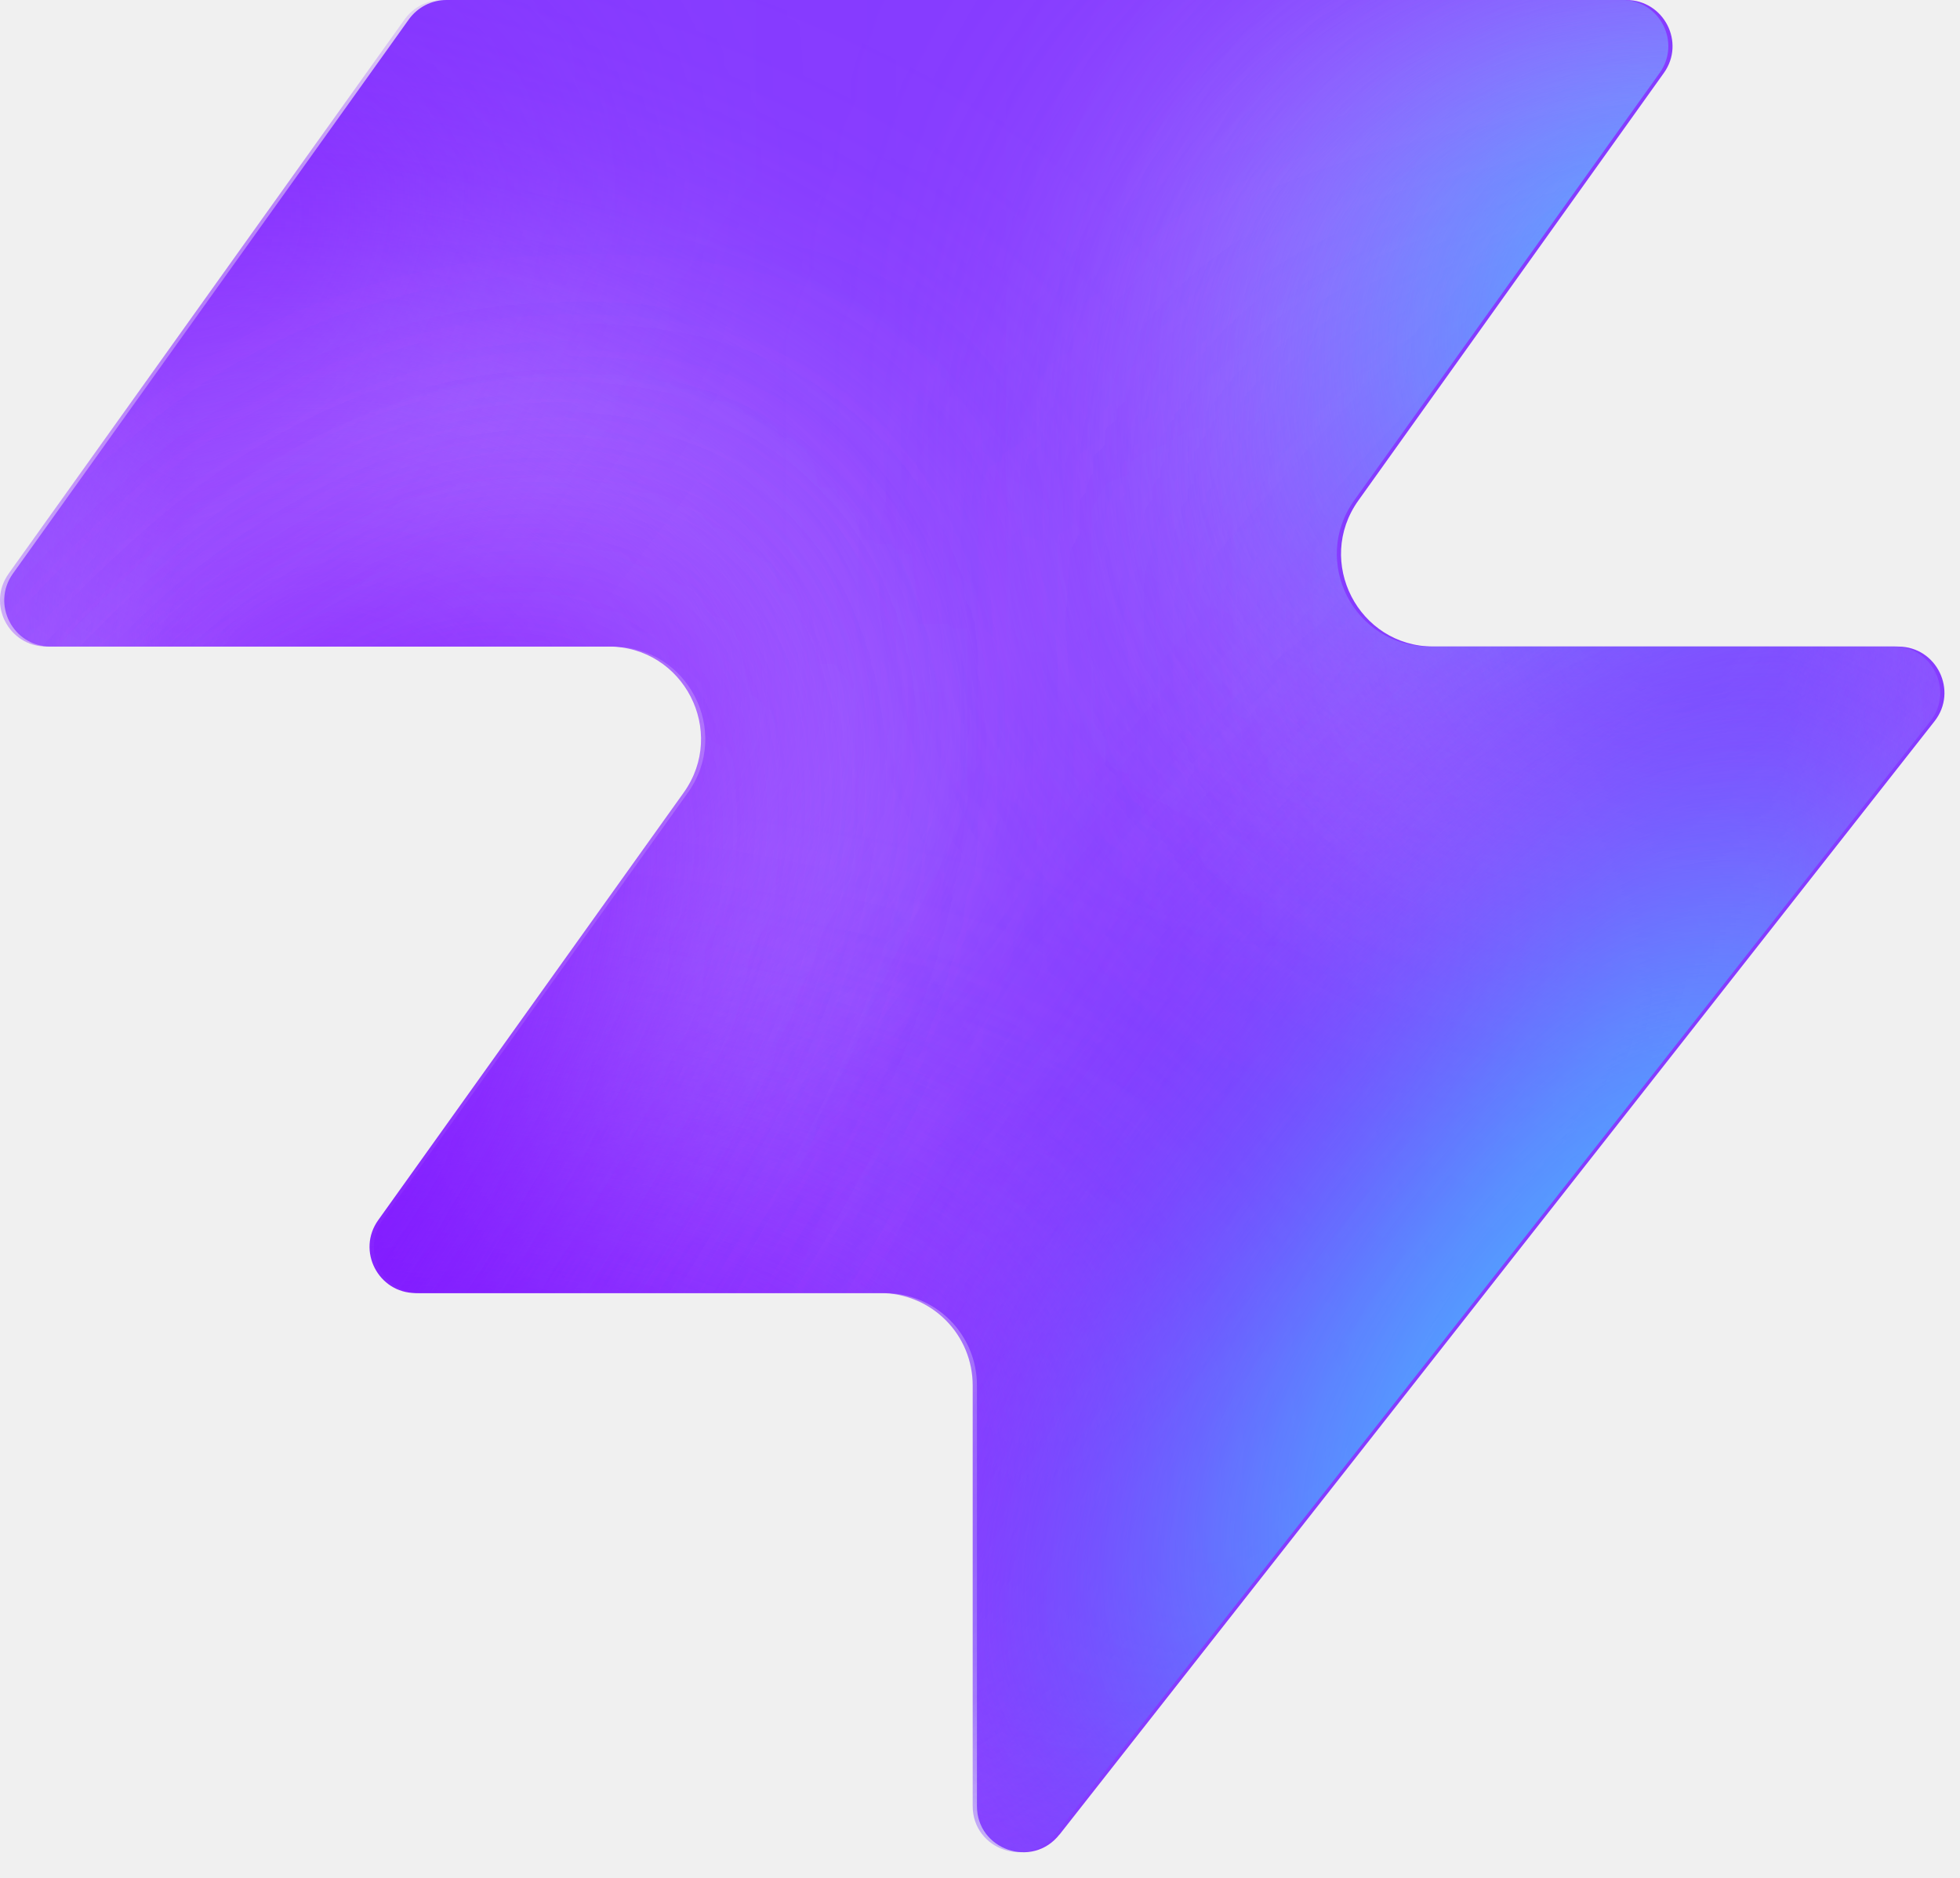
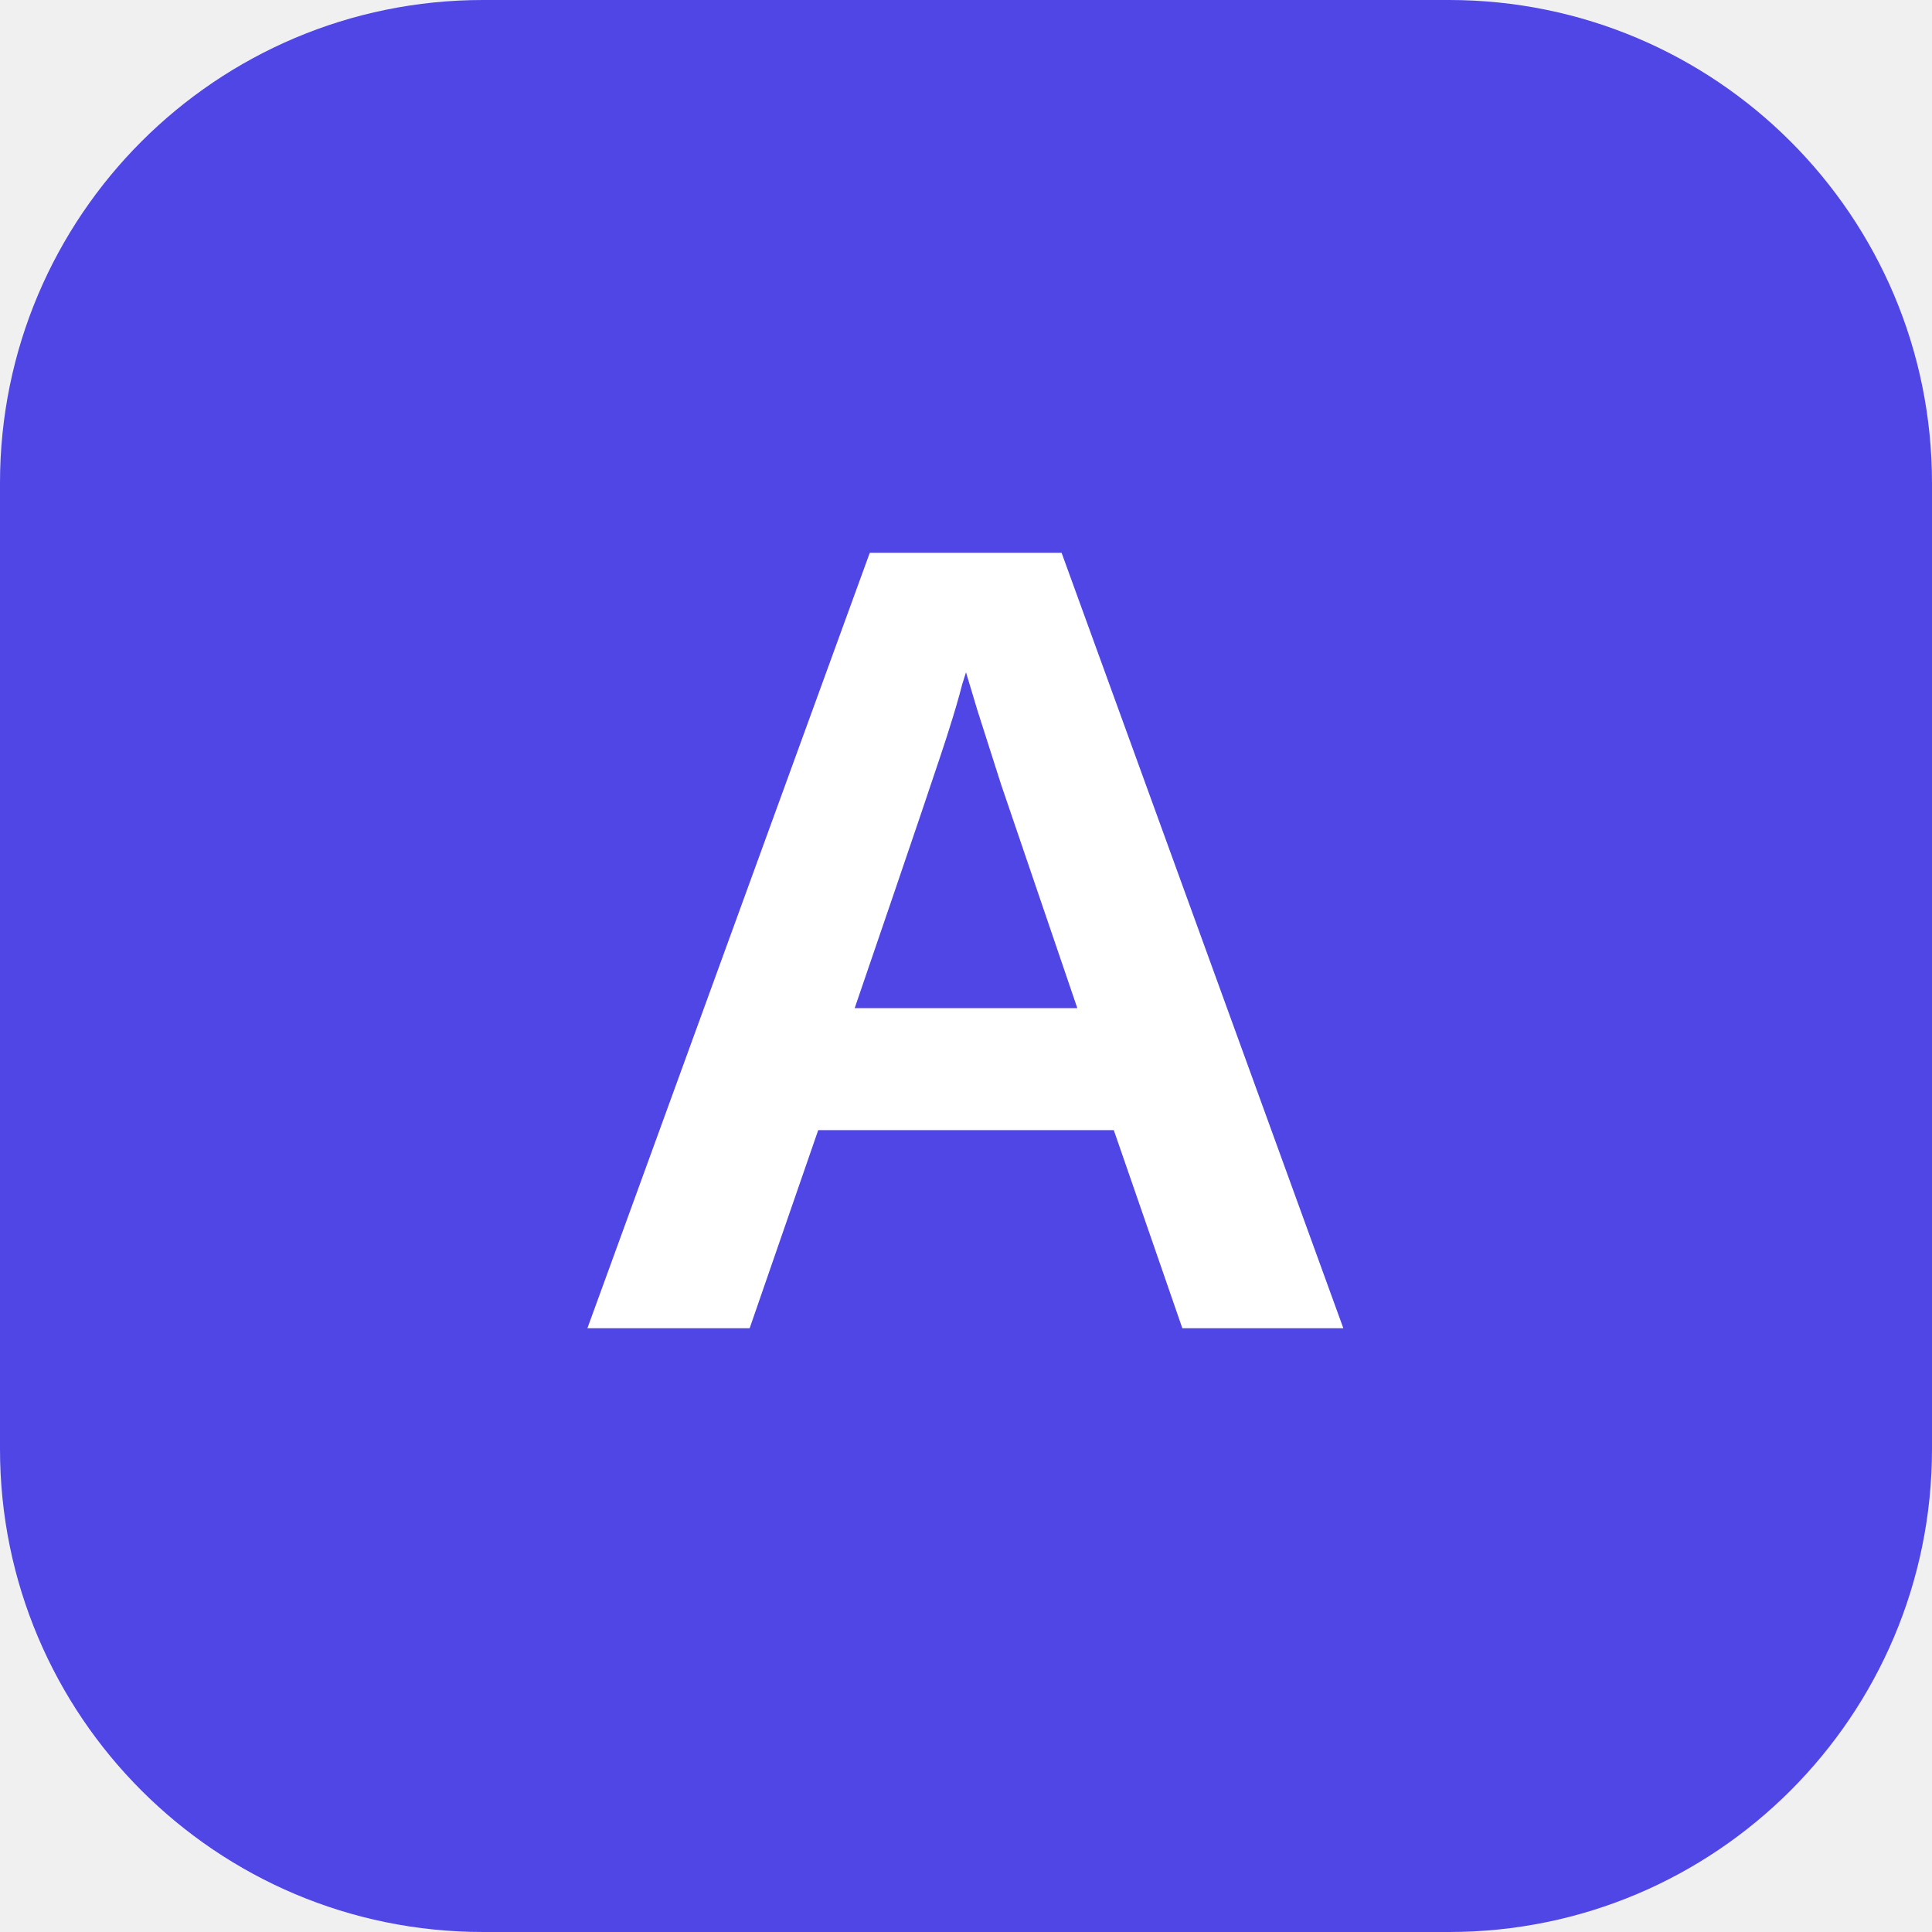
- <svg xmlns="http://www.w3.org/2000/svg" width="48" height="46" fill="none" viewBox="0 0 48 46">
-   <path fill="#863bff" d="M25.946 44.938c-.664.845-2.021.375-2.021-.698V33.937a2.26 2.26 0 0 0-2.262-2.262H10.287c-.92 0-1.456-1.04-.92-1.788l7.48-10.471c1.07-1.497 0-3.578-1.842-3.578H1.237c-.92 0-1.456-1.04-.92-1.788L10.013.474c.214-.297.556-.474.92-.474h28.894c.92 0 1.456 1.04.92 1.788l-7.48 10.471c-1.07 1.498 0 3.579 1.842 3.579h11.377c.943 0 1.473 1.088.89 1.83L25.947 44.94z" style="fill:#863bff;fill:color(display-p3 .525 .23 1);fill-opacity:1" />
-   <mask id="a" width="48" height="46" x="0" y="0" maskUnits="userSpaceOnUse" style="mask-type:alpha">
-     <path fill="#000" d="M25.842 44.938c-.664.844-2.021.375-2.021-.698V33.937a2.26 2.26 0 0 0-2.262-2.262H10.183c-.92 0-1.456-1.04-.92-1.788l7.48-10.471c1.07-1.498 0-3.579-1.842-3.579H1.133c-.92 0-1.456-1.04-.92-1.787L9.91.473c.214-.297.556-.474.92-.474h28.894c.92 0 1.456 1.04.92 1.788l-7.48 10.471c-1.07 1.498 0 3.578 1.842 3.578h11.377c.943 0 1.473 1.088.89 1.832L25.843 44.94z" style="fill:#000;fill-opacity:1" />
-   </mask>
-   <g mask="url(#a)">
-     <g filter="url(#b)">
-       <ellipse cx="5.508" cy="14.704" fill="#ede6ff" rx="5.508" ry="14.704" style="fill:#ede6ff;fill:color(display-p3 .927 .903 1);fill-opacity:1" transform="matrix(.00324 1 1 -.00324 -4.47 31.516)" />
-     </g>
-     <g filter="url(#c)">
-       <ellipse cx="10.399" cy="29.851" fill="#ede6ff" rx="10.399" ry="29.851" style="fill:#ede6ff;fill:color(display-p3 .927 .903 1);fill-opacity:1" transform="matrix(.00324 1 1 -.00324 -39.328 7.883)" />
-     </g>
-     <g filter="url(#d)">
-       <ellipse cx="5.508" cy="30.487" fill="#7e14ff" rx="5.508" ry="30.487" style="fill:#7e14ff;fill:color(display-p3 .492 .077 1);fill-opacity:1" transform="rotate(89.814 -25.913 -14.639)scale(1 -1)" />
-     </g>
-     <g filter="url(#e)">
-       <ellipse cx="5.508" cy="30.599" fill="#7e14ff" rx="5.508" ry="30.599" style="fill:#7e14ff;fill:color(display-p3 .492 .077 1);fill-opacity:1" transform="rotate(89.814 -32.644 -3.334)scale(1 -1)" />
-     </g>
-     <g filter="url(#f)">
-       <ellipse cx="5.508" cy="30.599" fill="#7e14ff" rx="5.508" ry="30.599" style="fill:#7e14ff;fill:color(display-p3 .492 .077 1);fill-opacity:1" transform="matrix(.00324 1 1 -.00324 -34.34 30.47)" />
-     </g>
-     <g filter="url(#g)">
-       <ellipse cx="14.072" cy="22.078" fill="#ede6ff" rx="14.072" ry="22.078" style="fill:#ede6ff;fill:color(display-p3 .927 .903 1);fill-opacity:1" transform="rotate(93.35 24.506 48.493)scale(-1 1)" />
-     </g>
-     <g filter="url(#h)">
-       <ellipse cx="3.47" cy="21.501" fill="#7e14ff" rx="3.47" ry="21.501" style="fill:#7e14ff;fill:color(display-p3 .492 .077 1);fill-opacity:1" transform="rotate(89.009 28.708 47.59)scale(-1 1)" />
-     </g>
-     <g filter="url(#i)">
-       <ellipse cx="3.47" cy="21.501" fill="#7e14ff" rx="3.47" ry="21.501" style="fill:#7e14ff;fill:color(display-p3 .492 .077 1);fill-opacity:1" transform="rotate(89.009 28.708 47.59)scale(-1 1)" />
-     </g>
-     <g filter="url(#j)">
-       <ellipse cx=".387" cy="8.972" fill="#7e14ff" rx="4.407" ry="29.108" style="fill:#7e14ff;fill:color(display-p3 .492 .077 1);fill-opacity:1" transform="rotate(39.51 .387 8.972)" />
-     </g>
-     <g filter="url(#k)">
-       <ellipse cx="47.523" cy="-6.092" fill="#7e14ff" rx="4.407" ry="29.108" style="fill:#7e14ff;fill:color(display-p3 .492 .077 1);fill-opacity:1" transform="rotate(37.892 47.523 -6.092)" />
-     </g>
-     <g filter="url(#l)">
-       <ellipse cx="41.412" cy="6.333" fill="#47bfff" rx="5.971" ry="9.665" style="fill:#47bfff;fill:color(display-p3 .28 .748 1);fill-opacity:1" transform="rotate(37.892 41.412 6.333)" />
-     </g>
-     <g filter="url(#m)">
-       <ellipse cx="-1.879" cy="38.332" fill="#7e14ff" rx="4.407" ry="29.108" style="fill:#7e14ff;fill:color(display-p3 .492 .077 1);fill-opacity:1" transform="rotate(37.892 -1.88 38.332)" />
-     </g>
-     <g filter="url(#n)">
-       <ellipse cx="-1.879" cy="38.332" fill="#7e14ff" rx="4.407" ry="29.108" style="fill:#7e14ff;fill:color(display-p3 .492 .077 1);fill-opacity:1" transform="rotate(37.892 -1.88 38.332)" />
-     </g>
-     <g filter="url(#o)">
-       <ellipse cx="35.651" cy="29.907" fill="#7e14ff" rx="4.407" ry="29.108" style="fill:#7e14ff;fill:color(display-p3 .492 .077 1);fill-opacity:1" transform="rotate(37.892 35.651 29.907)" />
-     </g>
-     <g filter="url(#p)">
-       <ellipse cx="38.418" cy="32.4" fill="#47bfff" rx="5.971" ry="15.297" style="fill:#47bfff;fill:color(display-p3 .28 .748 1);fill-opacity:1" transform="rotate(37.892 38.418 32.4)" />
-     </g>
-   </g>
-   <defs>
-     <filter id="b" width="60.045" height="41.654" x="-19.77" y="16.149" color-interpolation-filters="sRGB" filterUnits="userSpaceOnUse">
-       <feFlood flood-opacity="0" result="BackgroundImageFix" />
-       <feBlend in="SourceGraphic" in2="BackgroundImageFix" result="shape" />
-       <feGaussianBlur result="effect1_foregroundBlur_2002_17158" stdDeviation="7.659" />
-     </filter>
-     <filter id="c" width="90.34" height="51.437" x="-54.613" y="-7.533" color-interpolation-filters="sRGB" filterUnits="userSpaceOnUse">
-       <feFlood flood-opacity="0" result="BackgroundImageFix" />
-       <feBlend in="SourceGraphic" in2="BackgroundImageFix" result="shape" />
-       <feGaussianBlur result="effect1_foregroundBlur_2002_17158" stdDeviation="7.659" />
-     </filter>
-     <filter id="d" width="79.355" height="29.4" x="-49.64" y="2.03" color-interpolation-filters="sRGB" filterUnits="userSpaceOnUse">
-       <feFlood flood-opacity="0" result="BackgroundImageFix" />
-       <feBlend in="SourceGraphic" in2="BackgroundImageFix" result="shape" />
-       <feGaussianBlur result="effect1_foregroundBlur_2002_17158" stdDeviation="4.596" />
-     </filter>
-     <filter id="e" width="79.579" height="29.4" x="-45.045" y="20.029" color-interpolation-filters="sRGB" filterUnits="userSpaceOnUse">
-       <feFlood flood-opacity="0" result="BackgroundImageFix" />
-       <feBlend in="SourceGraphic" in2="BackgroundImageFix" result="shape" />
-       <feGaussianBlur result="effect1_foregroundBlur_2002_17158" stdDeviation="4.596" />
-     </filter>
-     <filter id="f" width="79.579" height="29.4" x="-43.513" y="21.178" color-interpolation-filters="sRGB" filterUnits="userSpaceOnUse">
-       <feFlood flood-opacity="0" result="BackgroundImageFix" />
-       <feBlend in="SourceGraphic" in2="BackgroundImageFix" result="shape" />
-       <feGaussianBlur result="effect1_foregroundBlur_2002_17158" stdDeviation="4.596" />
-     </filter>
-     <filter id="g" width="74.749" height="58.852" x="15.756" y="-17.901" color-interpolation-filters="sRGB" filterUnits="userSpaceOnUse">
-       <feFlood flood-opacity="0" result="BackgroundImageFix" />
-       <feBlend in="SourceGraphic" in2="BackgroundImageFix" result="shape" />
-       <feGaussianBlur result="effect1_foregroundBlur_2002_17158" stdDeviation="7.659" />
-     </filter>
-     <filter id="h" width="61.377" height="25.362" x="23.548" y="2.284" color-interpolation-filters="sRGB" filterUnits="userSpaceOnUse">
-       <feFlood flood-opacity="0" result="BackgroundImageFix" />
-       <feBlend in="SourceGraphic" in2="BackgroundImageFix" result="shape" />
-       <feGaussianBlur result="effect1_foregroundBlur_2002_17158" stdDeviation="4.596" />
-     </filter>
-     <filter id="i" width="61.377" height="25.362" x="23.548" y="2.284" color-interpolation-filters="sRGB" filterUnits="userSpaceOnUse">
-       <feFlood flood-opacity="0" result="BackgroundImageFix" />
-       <feBlend in="SourceGraphic" in2="BackgroundImageFix" result="shape" />
-       <feGaussianBlur result="effect1_foregroundBlur_2002_17158" stdDeviation="4.596" />
-     </filter>
-     <filter id="j" width="56.045" height="63.649" x="-27.636" y="-22.853" color-interpolation-filters="sRGB" filterUnits="userSpaceOnUse">
-       <feFlood flood-opacity="0" result="BackgroundImageFix" />
-       <feBlend in="SourceGraphic" in2="BackgroundImageFix" result="shape" />
-       <feGaussianBlur result="effect1_foregroundBlur_2002_17158" stdDeviation="4.596" />
-     </filter>
-     <filter id="k" width="54.814" height="64.646" x="20.116" y="-38.415" color-interpolation-filters="sRGB" filterUnits="userSpaceOnUse">
-       <feFlood flood-opacity="0" result="BackgroundImageFix" />
-       <feBlend in="SourceGraphic" in2="BackgroundImageFix" result="shape" />
-       <feGaussianBlur result="effect1_foregroundBlur_2002_17158" stdDeviation="4.596" />
-     </filter>
-     <filter id="l" width="33.541" height="35.313" x="24.641" y="-11.323" color-interpolation-filters="sRGB" filterUnits="userSpaceOnUse">
-       <feFlood flood-opacity="0" result="BackgroundImageFix" />
-       <feBlend in="SourceGraphic" in2="BackgroundImageFix" result="shape" />
-       <feGaussianBlur result="effect1_foregroundBlur_2002_17158" stdDeviation="4.596" />
-     </filter>
-     <filter id="m" width="54.814" height="64.646" x="-29.286" y="6.009" color-interpolation-filters="sRGB" filterUnits="userSpaceOnUse">
-       <feFlood flood-opacity="0" result="BackgroundImageFix" />
-       <feBlend in="SourceGraphic" in2="BackgroundImageFix" result="shape" />
-       <feGaussianBlur result="effect1_foregroundBlur_2002_17158" stdDeviation="4.596" />
-     </filter>
-     <filter id="n" width="54.814" height="64.646" x="-29.286" y="6.009" color-interpolation-filters="sRGB" filterUnits="userSpaceOnUse">
-       <feFlood flood-opacity="0" result="BackgroundImageFix" />
-       <feBlend in="SourceGraphic" in2="BackgroundImageFix" result="shape" />
-       <feGaussianBlur result="effect1_foregroundBlur_2002_17158" stdDeviation="4.596" />
-     </filter>
-     <filter id="o" width="54.814" height="64.646" x="8.244" y="-2.416" color-interpolation-filters="sRGB" filterUnits="userSpaceOnUse">
-       <feFlood flood-opacity="0" result="BackgroundImageFix" />
-       <feBlend in="SourceGraphic" in2="BackgroundImageFix" result="shape" />
-       <feGaussianBlur result="effect1_foregroundBlur_2002_17158" stdDeviation="4.596" />
-     </filter>
-     <filter id="p" width="39.409" height="43.623" x="18.713" y="10.588" color-interpolation-filters="sRGB" filterUnits="userSpaceOnUse">
-       <feFlood flood-opacity="0" result="BackgroundImageFix" />
-       <feBlend in="SourceGraphic" in2="BackgroundImageFix" result="shape" />
-       <feGaussianBlur result="effect1_foregroundBlur_2002_17158" stdDeviation="4.596" />
-     </filter>
-   </defs>
+ <svg xmlns="http://www.w3.org/2000/svg" viewBox="0 0 48 48" fill="none">
+   <rect width="48" height="48" rx="12" fill="#4F46E5" />
+   <text x="24" y="33" text-anchor="middle" fill="white" font-family="Arial,sans-serif" font-size="28" font-weight="bold">A</text>
</svg>
